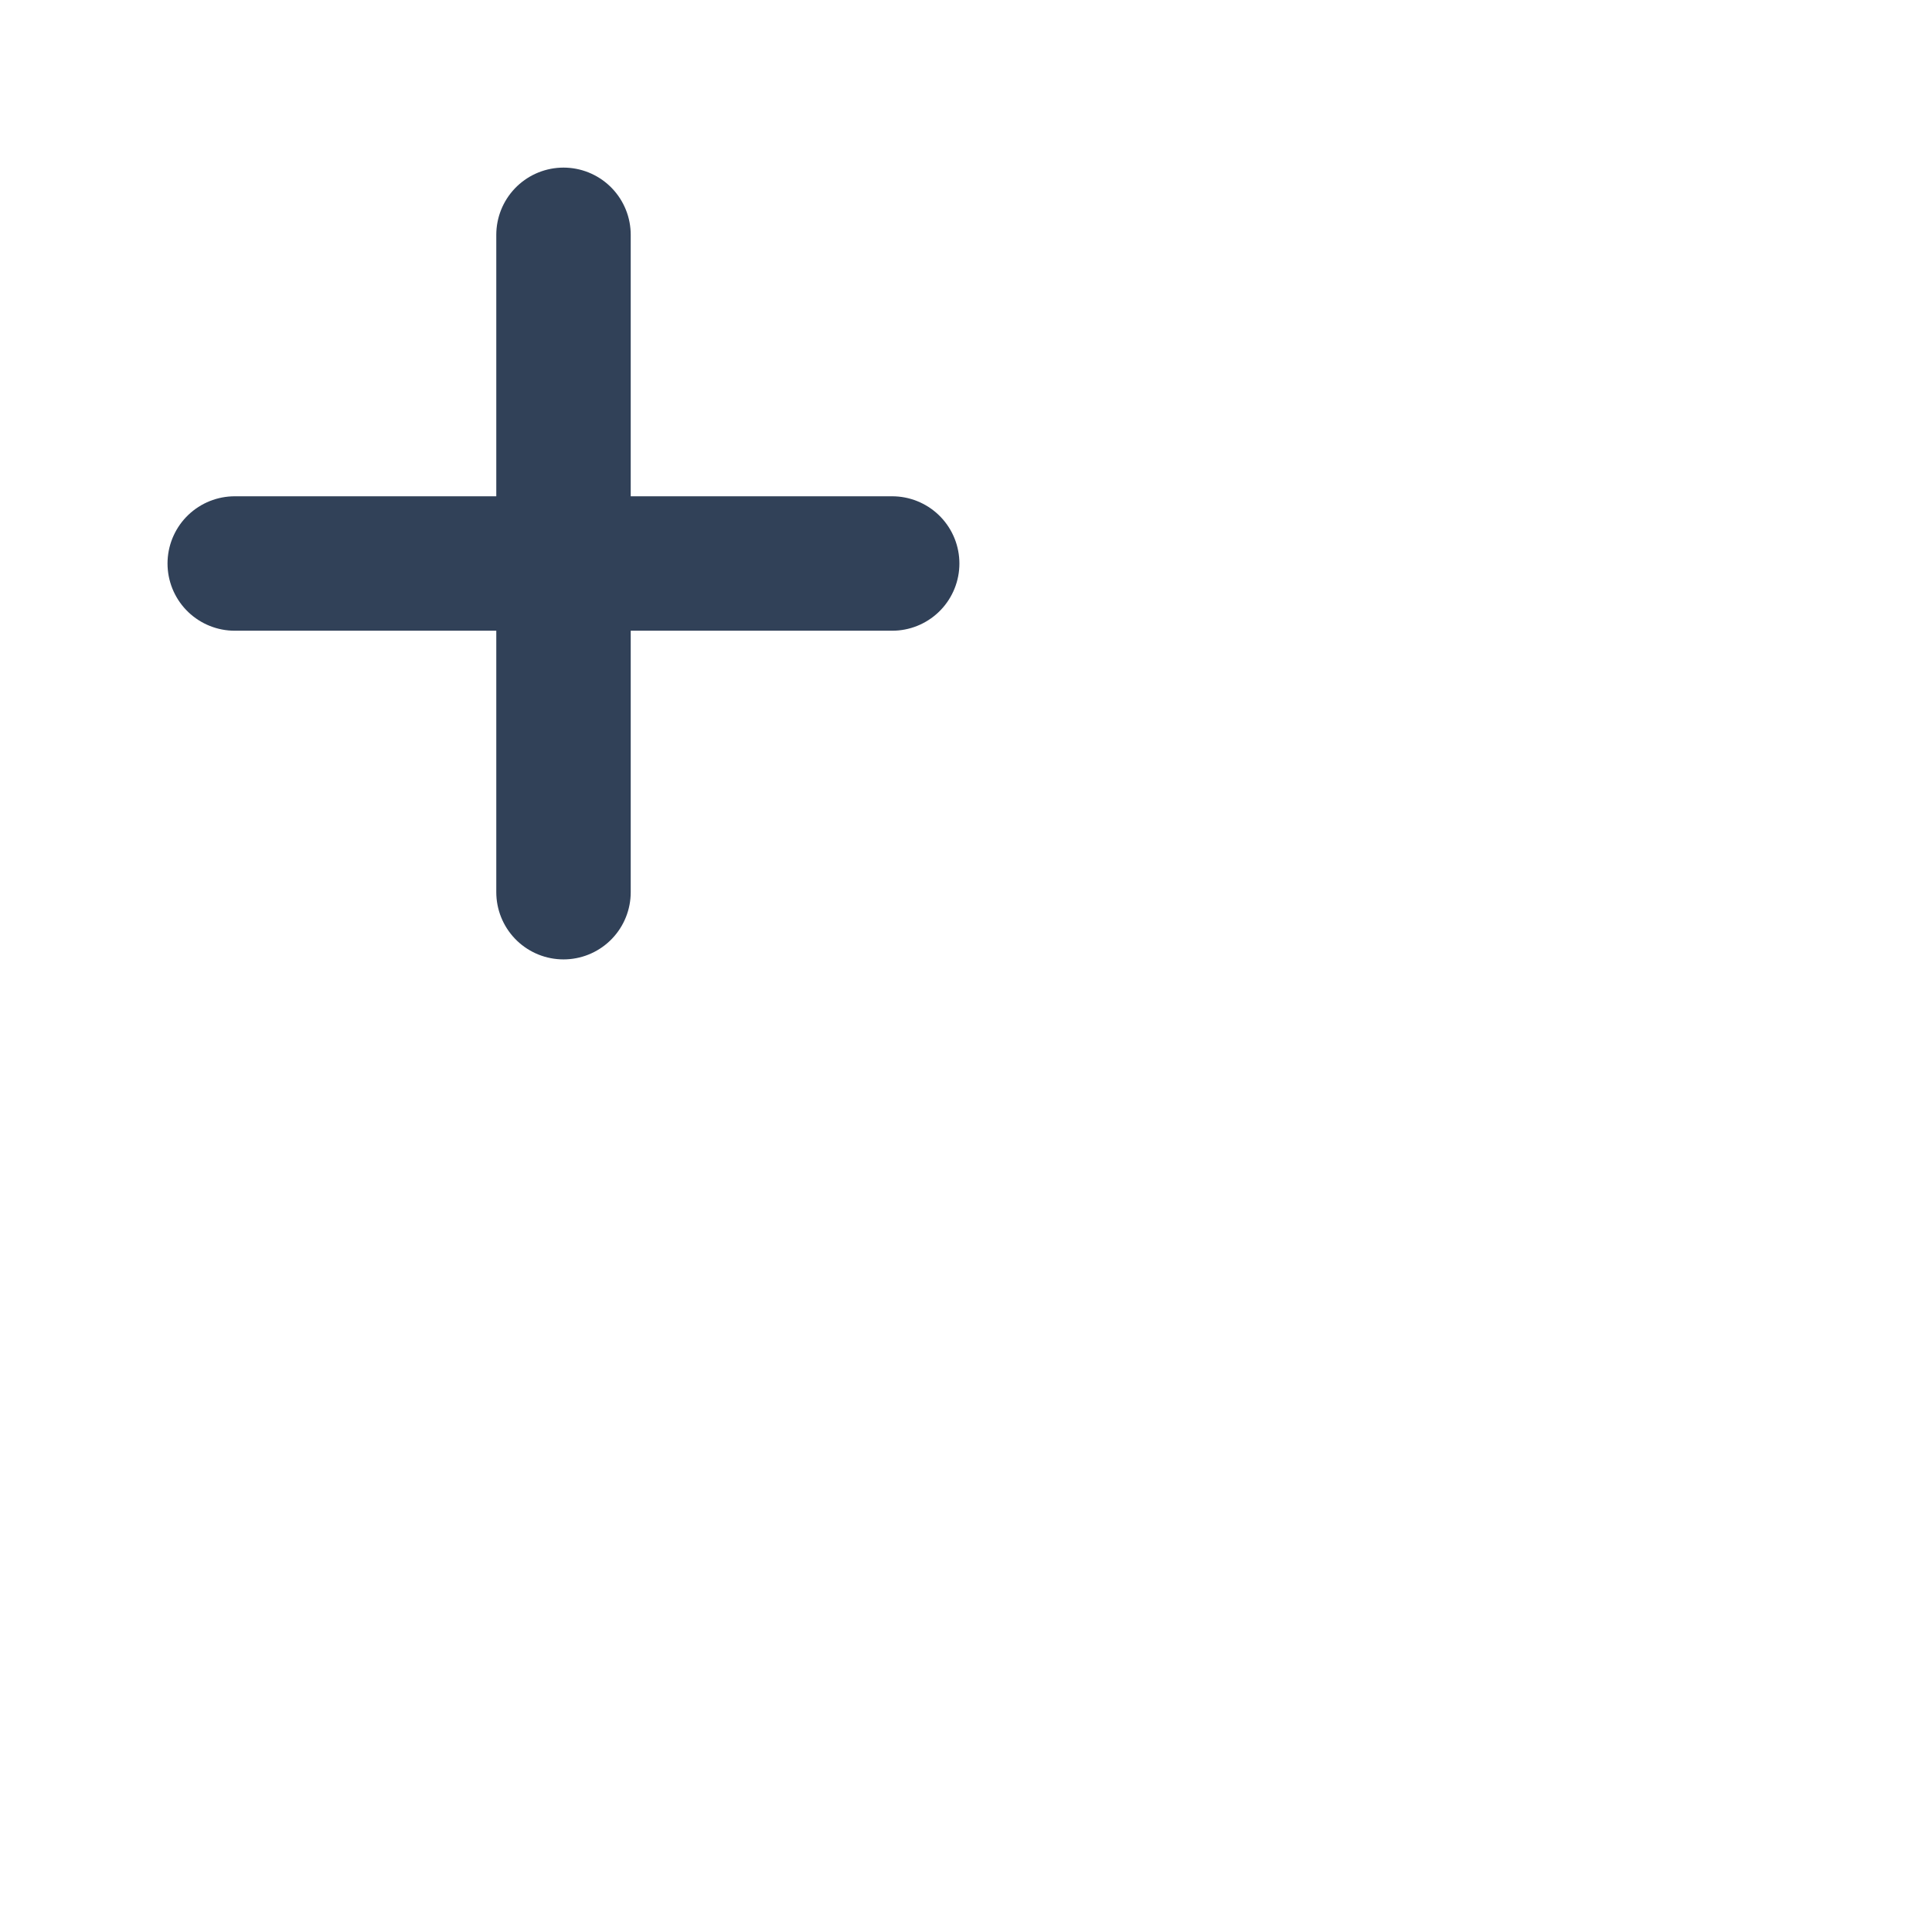
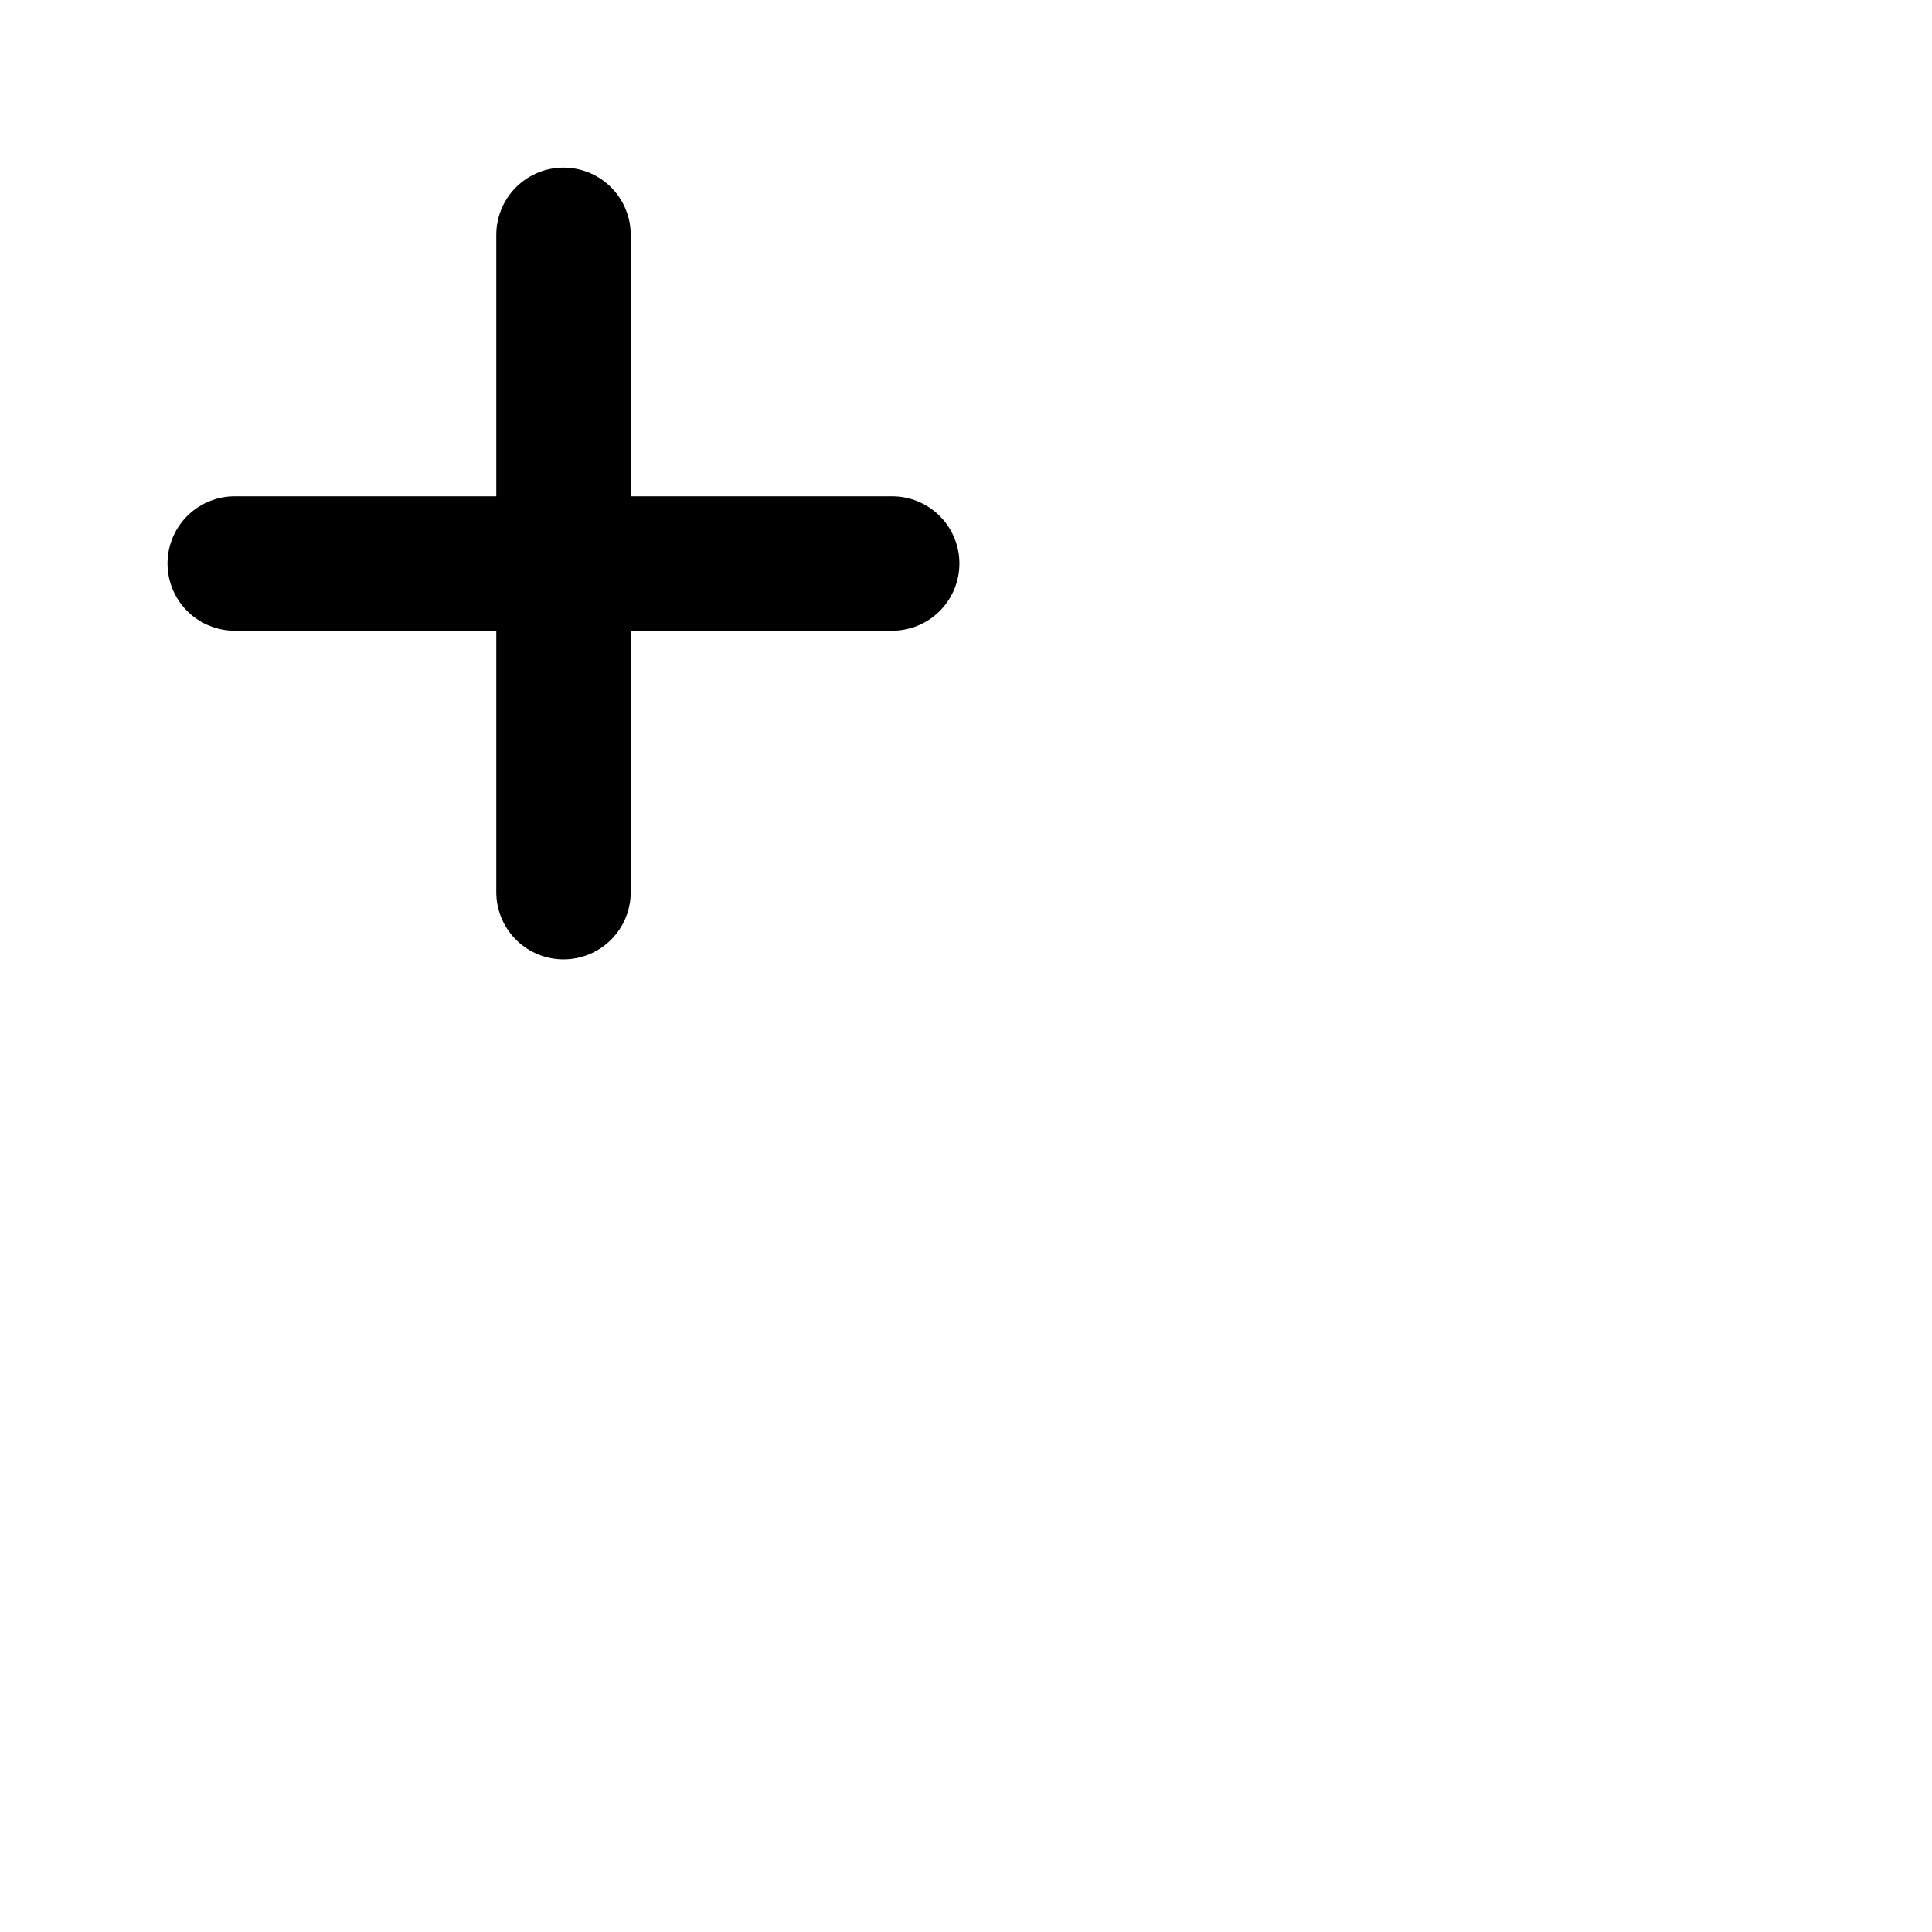
<svg xmlns="http://www.w3.org/2000/svg" viewBox="0 0 24 24" fill="none">
-   <path d="M2.916 7H11.083" stroke="#314158" stroke-width="1.67" stroke-linecap="round" stroke-linejoin="round" />
-   <path d="M7 2.917V11.083" stroke="#314158" stroke-width="1.67" stroke-linecap="round" stroke-linejoin="round" />
+   <path d="M2.916 7H11.083" stroke="currentColor" stroke-width="1.67" stroke-linecap="round" stroke-linejoin="round" />
+   <path d="M7 2.917V11.083" stroke="currentColor" stroke-width="1.67" stroke-linecap="round" stroke-linejoin="round" />
</svg>
